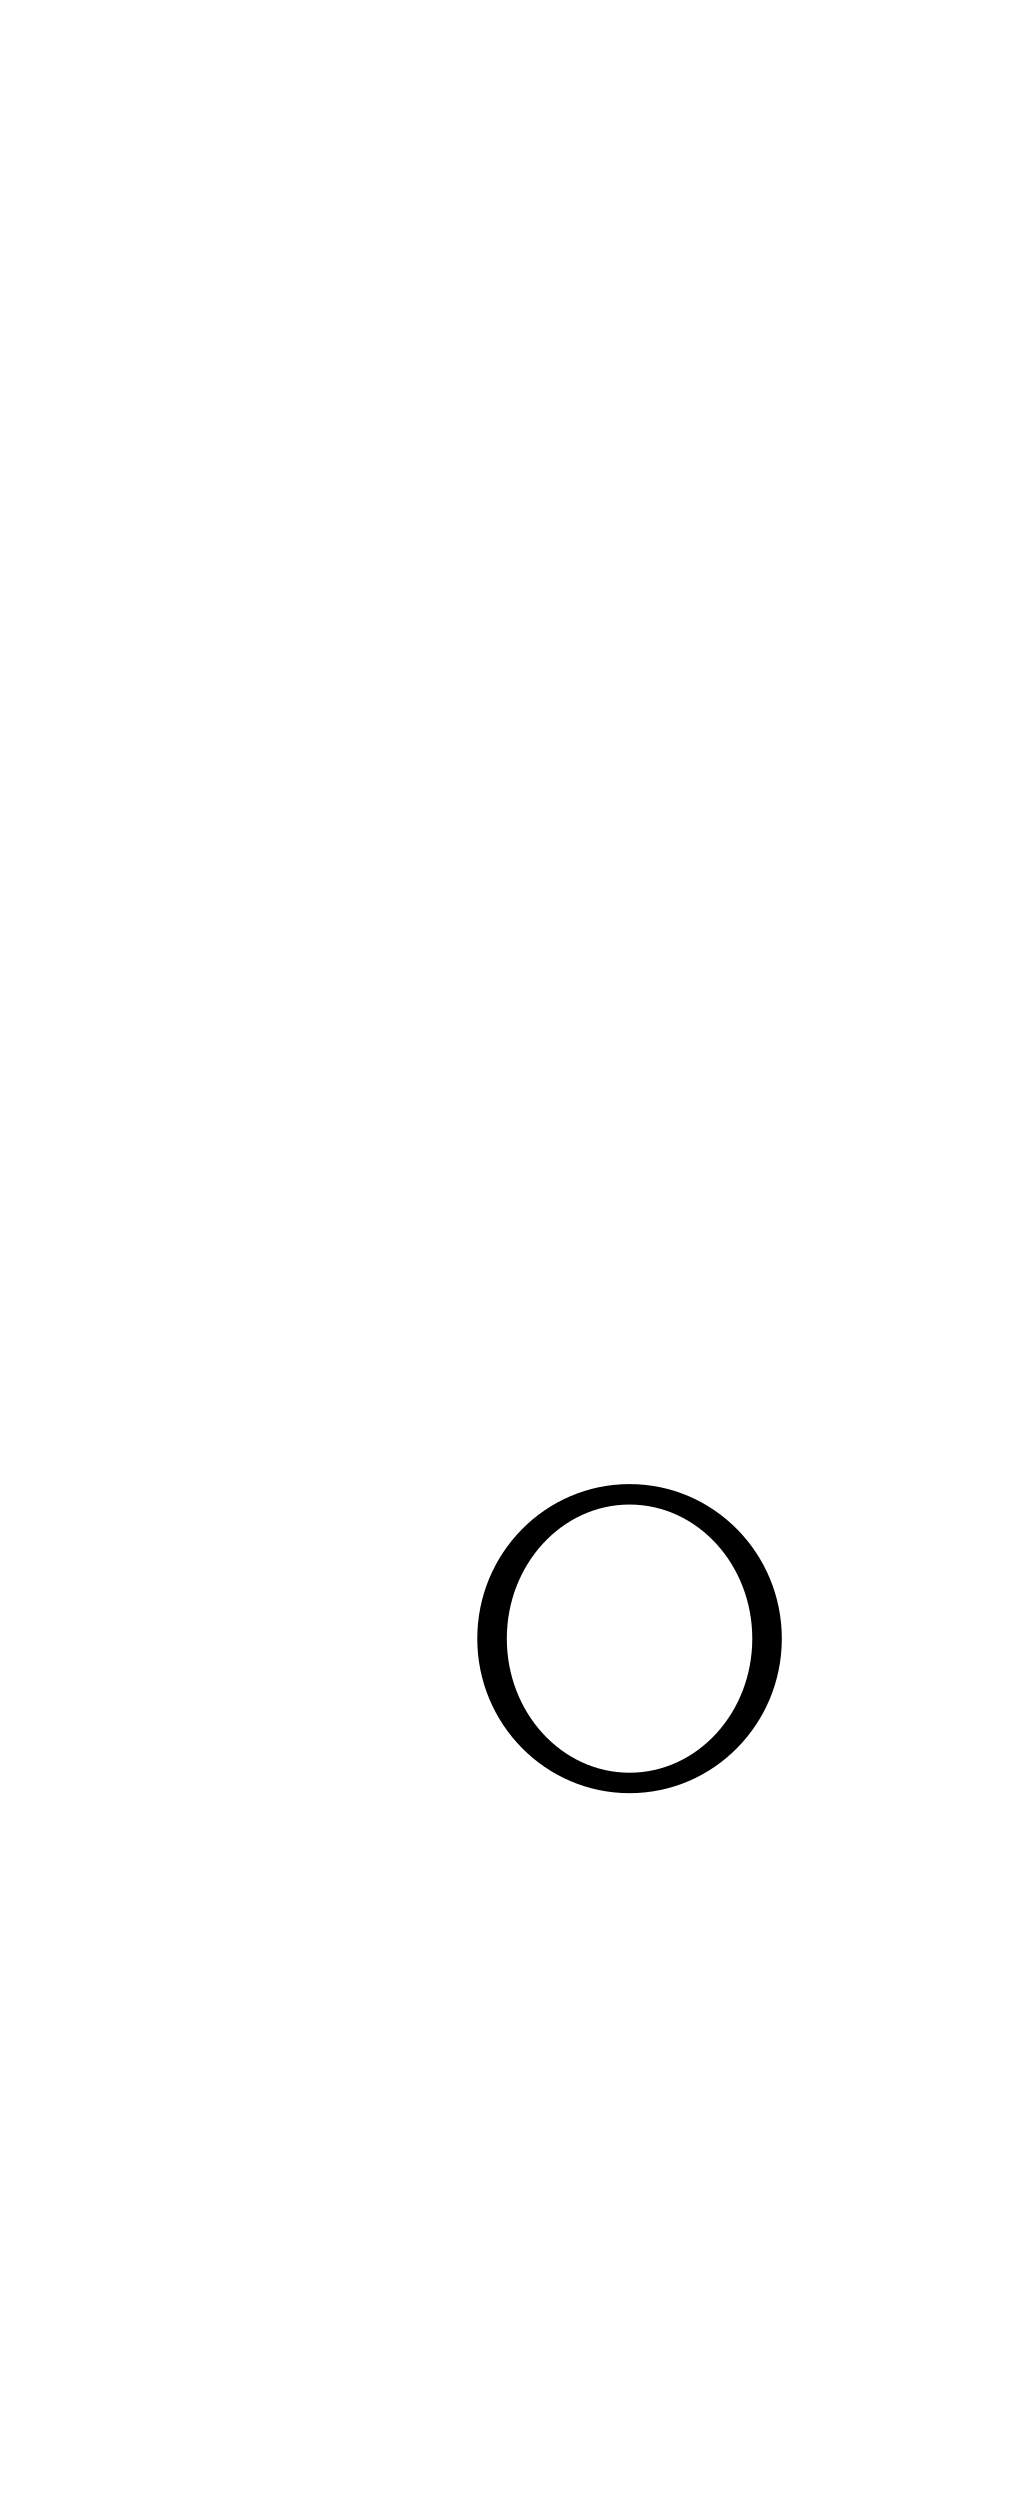
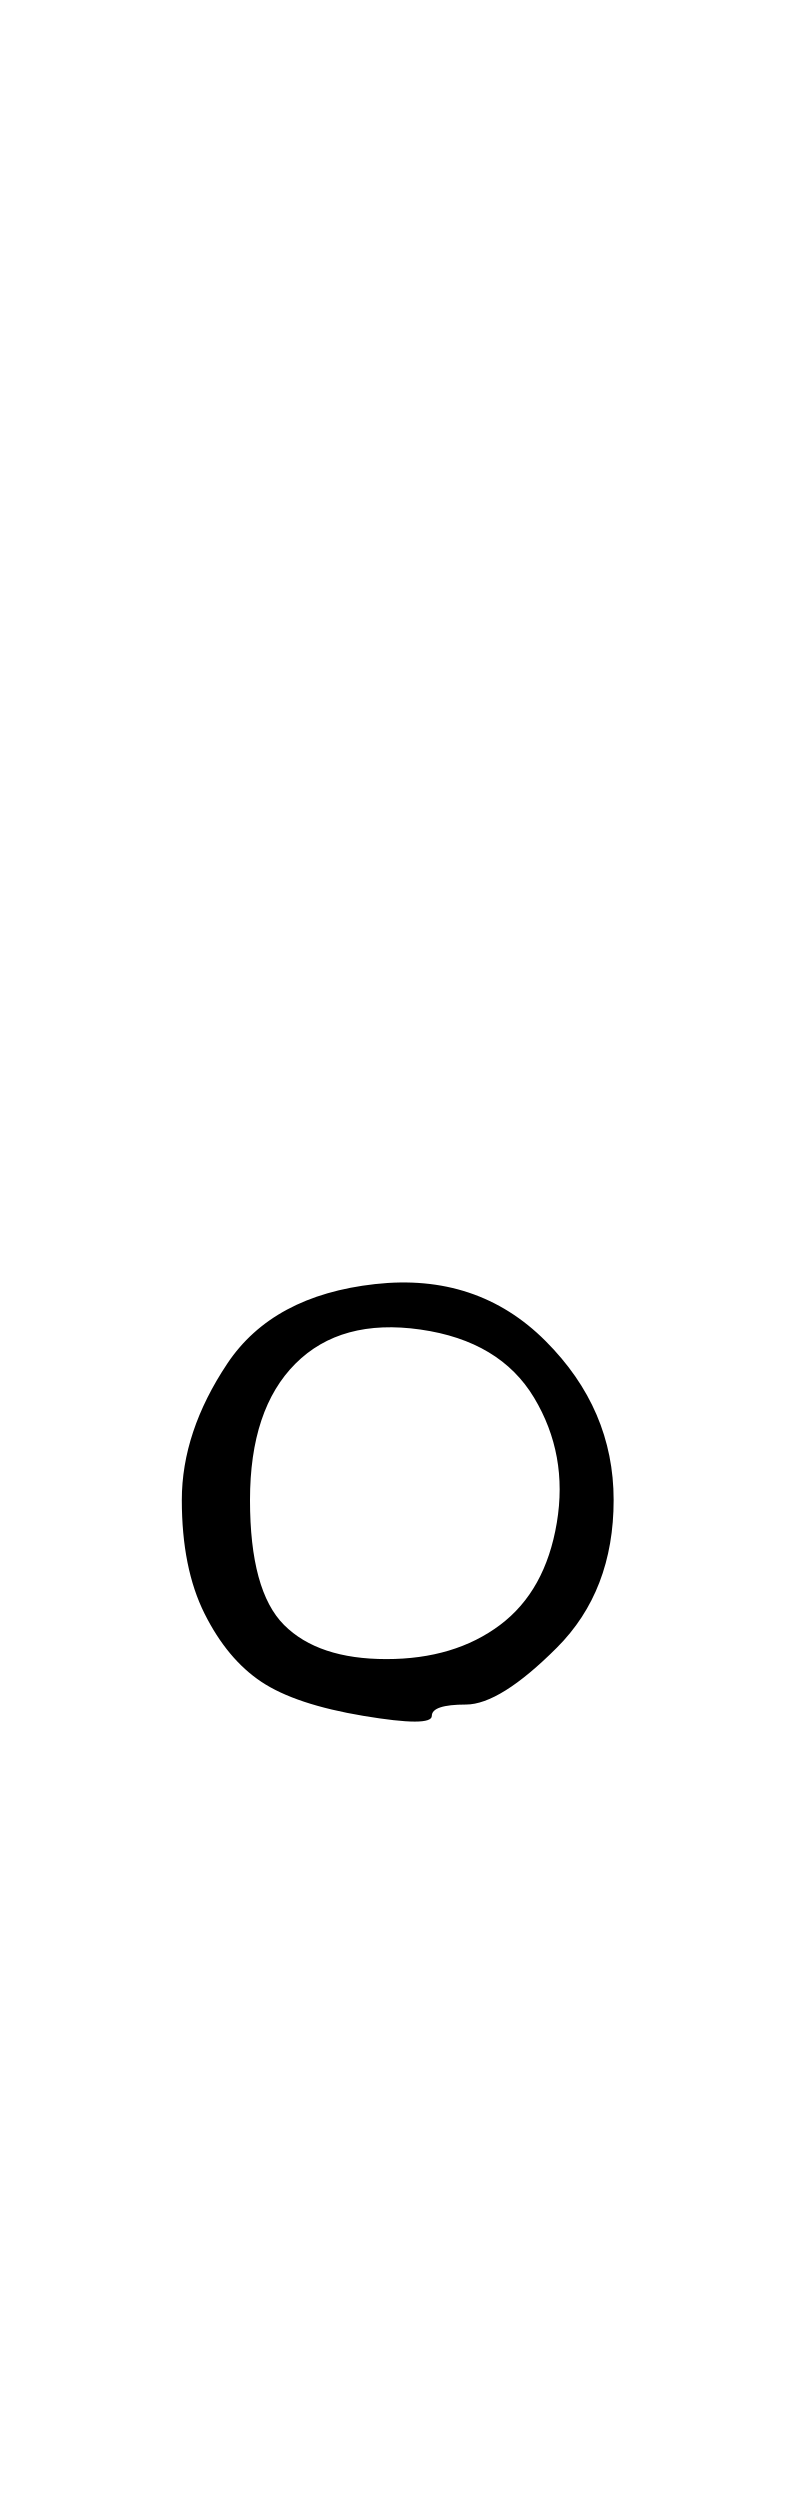
- <svg xmlns="http://www.w3.org/2000/svg" viewBox="0 0 450 1100">
+ <svg xmlns="http://www.w3.org/2000/svg" viewBox="0 0 350 1100">
  <g transform="translate(0 820) scale(1 -1)">
-     <path d="M344.0 99.0C344.0 136.555 314.003 167.0 277.0 167.0C239.997 167.0 210.0 136.555 210.0 99.0C210.0 61.445 239.997 31.0 277.0 31.0C314.003 31.0 344.0 61.445 344.0 99.0ZM331.0 99.0C331.0 66.415 306.823 40.0 277.0 40.0C247.177 40.0 223.0 66.415 223.0 99.0C223.0 131.585 247.177 158.0 277.0 158.0C306.823 158.0 331.0 131.585 331.0 99.0Z" fill="black" fill-rule="nonzero" />
+     <path d="M80.0 160.0Q80.0 130.0 90.0 110.0Q100.0 90.0 115.0 80.0Q130.0 70.0 160.0 65.0Q190.0 60.0 190.0 65.0Q190.0 70.0 205.0 70.0Q220.0 70.0 245.0 95.0Q270.0 120.0 270.0 160.0Q270.0 200.0 240.0 230.0Q210.0 260.0 165.0 255.0Q120.0 250.0 100.0 220.0Q80.0 190.0 80.0 160.0ZM130.0 220.0Q150.0 240.0 185.0 235.0Q220.0 230.0 235.0 205.0Q250.0 180.0 245.0 150.0Q240.0 120.0 220.0 105.0Q200.0 90.0 170.0 90.0Q140.0 90.0 125.0 105.0Q110.0 120.0 110.0 160.0Q110.0 200.0 130.0 220.0Z" fill="black" fill-rule="nonzero" />
  </g>
</svg>
